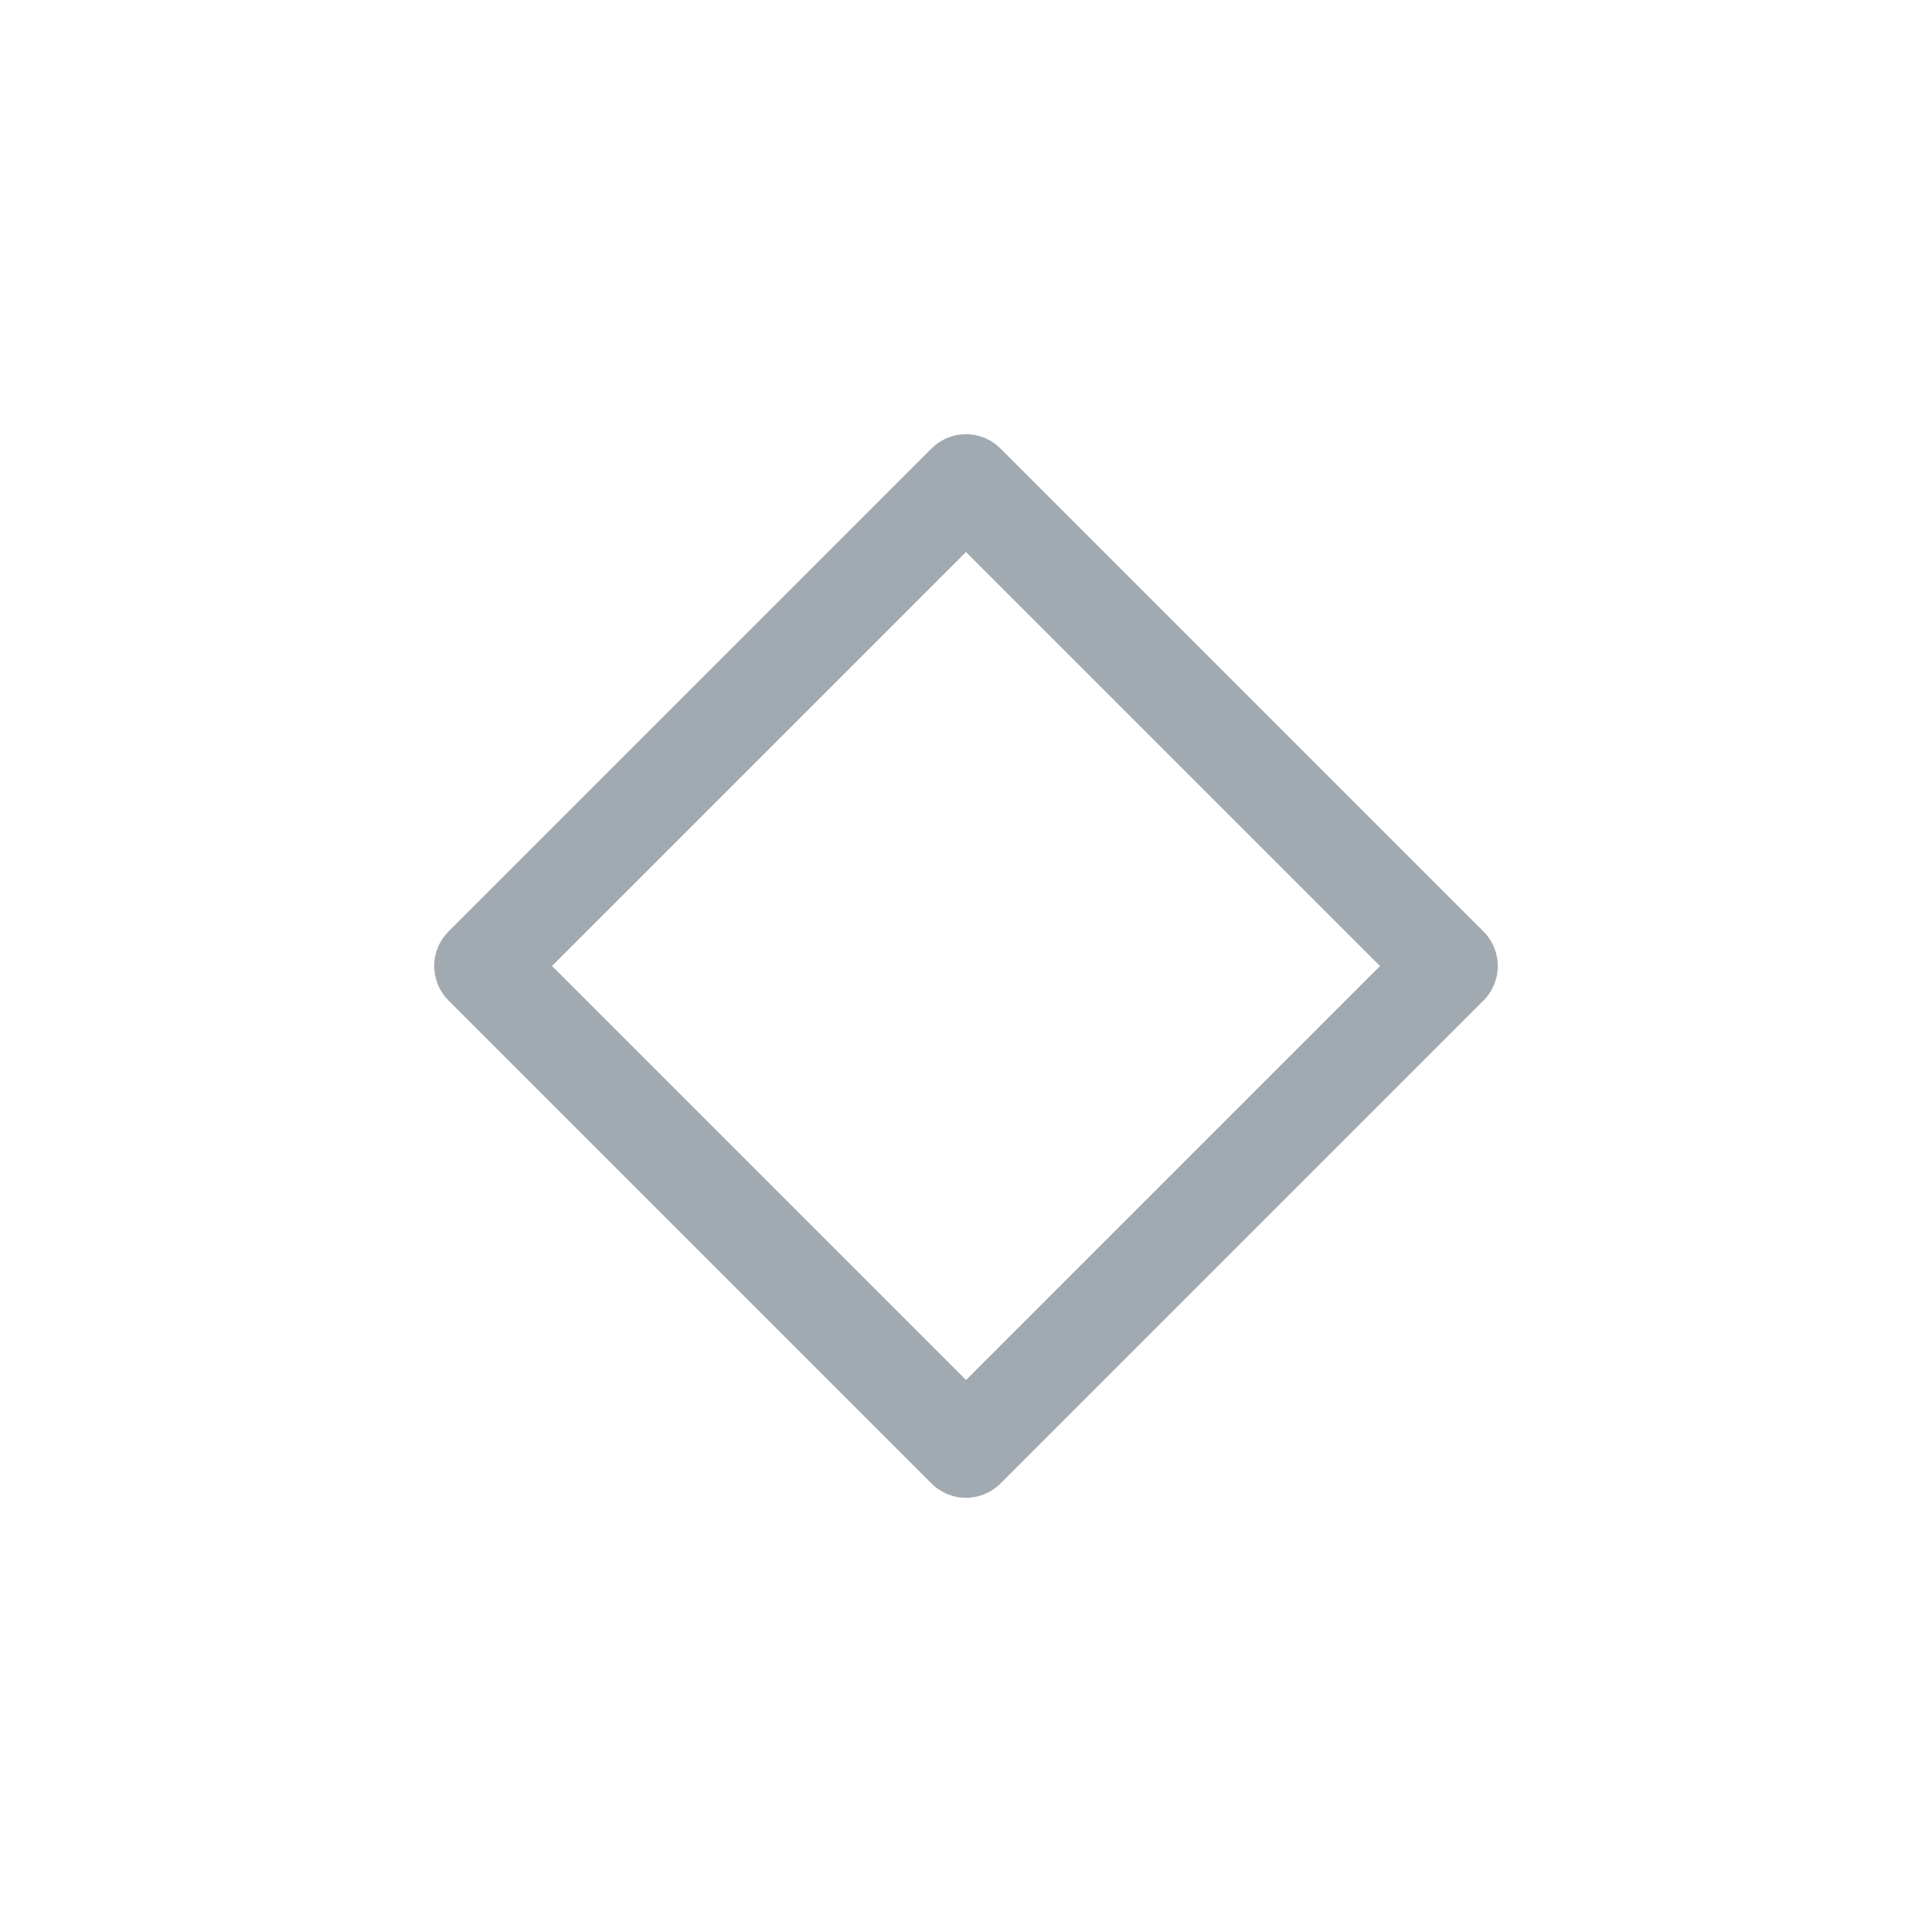
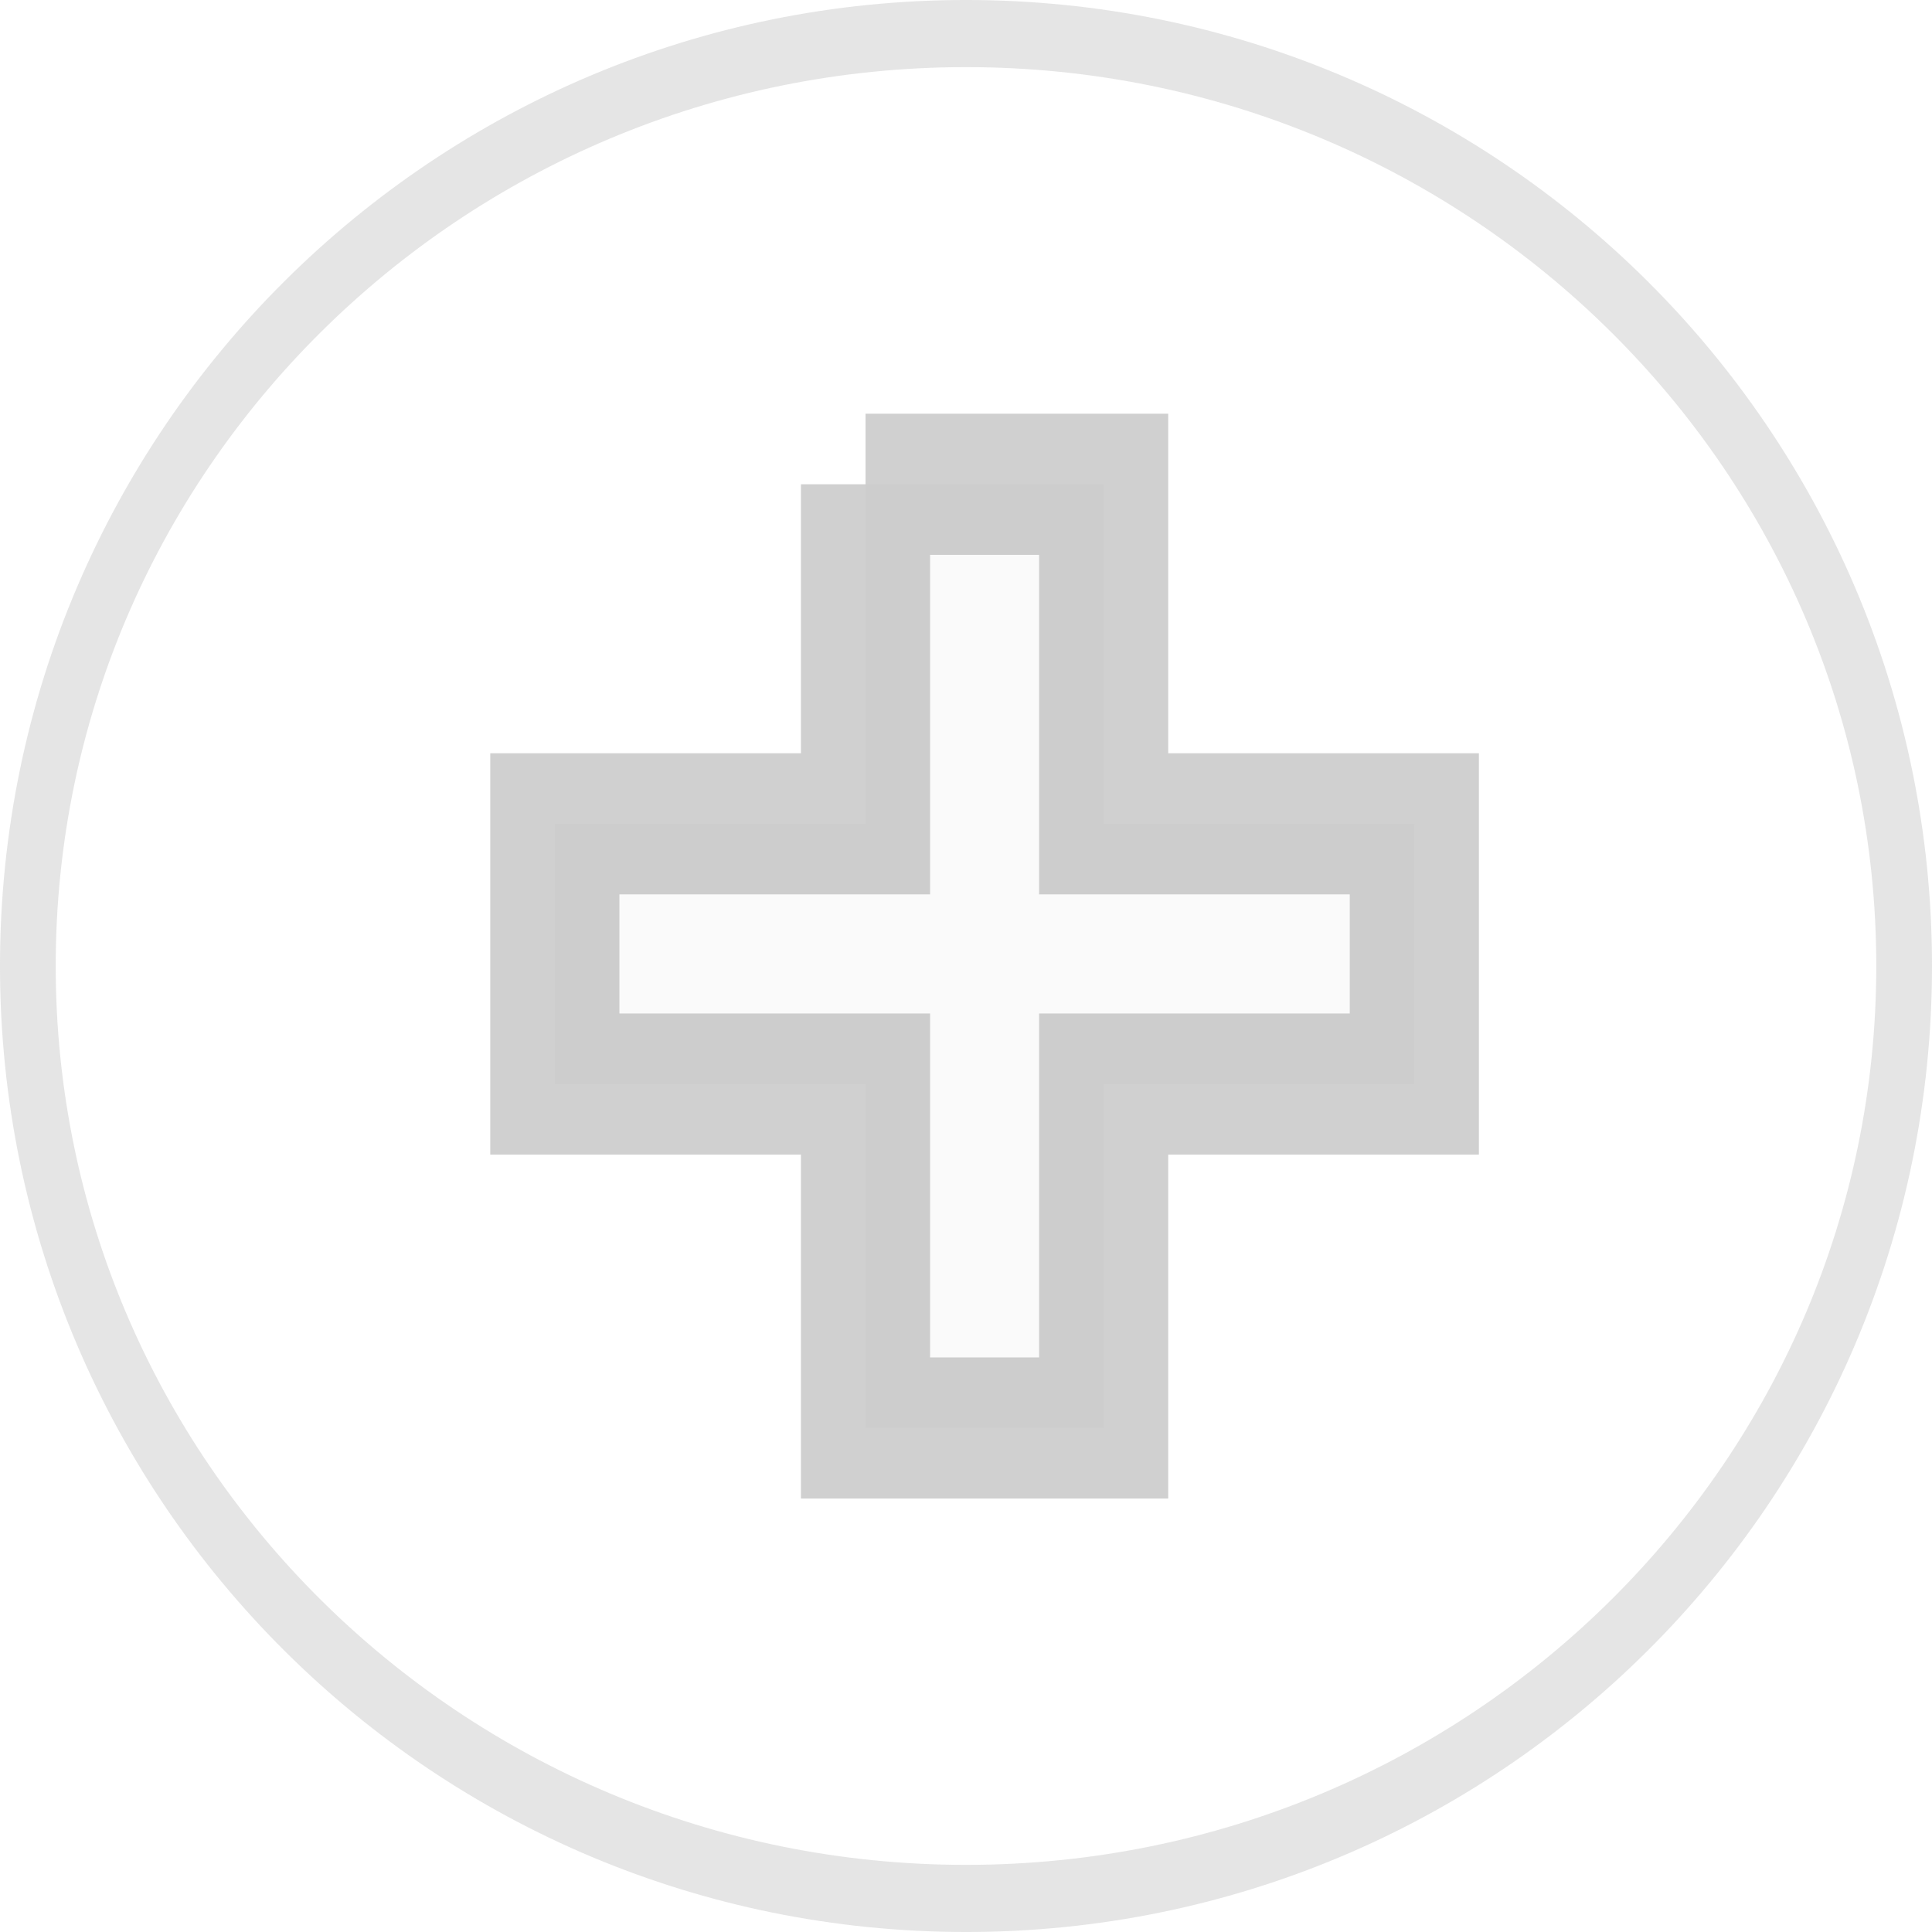
<svg xmlns="http://www.w3.org/2000/svg" viewBox="0 0 50 50" version="1.2" baseProfile="tiny">
  <defs>
</defs>
  <g fill="none" stroke="black" stroke-width="1" fill-rule="evenodd" stroke-linecap="square" stroke-linejoin="bevel">
-     <g fill="none" stroke="#a1a9b1" stroke-opacity="1" stroke-width="1.01" stroke-linecap="round" stroke-linejoin="round" transform="matrix(2.5,0,0,2.5,2.5,2.5)" font-family="Noto Sans" font-size="10" font-weight="400" font-style="normal">
-       <path vector-effect="none" fill-rule="evenodd" d="M4,9 L9,4 L14,9 L9,14 L4,9" />
+     <g fill="#f7f7f7" fill-opacity="1" stroke="none" transform="matrix(3.34185,0,0,3.65229,-8.19832,-114.271)" font-family="Noto Sans" font-size="10" font-weight="400" font-style="normal" opacity="0.63">
+       <path vector-effect="none" fill-rule="nonzero" d="M9.156,34.719 L9.156,37.125 L6.75,37.125 L6.75,38.969 L9.156,38.969 L9.156,41.406 L11,41.406 L11,38.969 L13.406,38.969 L13.406,37.125 L11,37.125 L11,34.719 L9.156,34.719" />
+     </g>
+     <g fill="none" stroke="#979797" stroke-opacity="1" stroke-width="1" stroke-linecap="butt" stroke-linejoin="miter" stroke-miterlimit="4" transform="matrix(3.34185,0,0,3.65229,-8.19832,-114.271)" font-family="Noto Sans" font-size="10" font-weight="400" font-style="normal" opacity="0.45">
+       <path vector-effect="none" fill-rule="nonzero" d="M9.156,34.719 L9.156,37.125 L6.75,37.125 L6.75,38.969 L9.156,38.969 L9.156,41.406 L11,41.406 L11,38.969 L13.406,38.969 L13.406,37.125 L11,37.125 L11,34.719 L9.156,34.719" />
+     </g>
+     <g fill="none" stroke="none" transform="matrix(2.71653,0,0,3.27207,-19.653,-9.35677)" font-family="Noto Sans" font-size="10" font-weight="400" font-style="normal">
+       <path vector-effect="none" fill-rule="nonzero" d="M25.375,10.5 C25.375,14.573 21.373,17.875 16.438,17.875 C11.502,17.875 7.5,14.573 7.5,10.5 C7.5,6.427 11.502,3.125 16.438,3.125 C21.373,3.125 25.375,6.427 25.375,10.5 " />
+     </g>
+     <g fill="none" stroke="#757575" stroke-opacity="1" stroke-width="0.531" stroke-linecap="butt" stroke-linejoin="round" transform="matrix(2.71653,0,0,3.27207,-19.653,-9.35677)" font-family="Noto Sans" font-size="10" font-weight="400" font-style="normal" opacity="0.189">
+       <path vector-effect="none" fill-rule="nonzero" d="M25.375,10.5 C25.375,14.573 21.373,17.875 16.438,17.875 C11.502,17.875 7.5,14.573 7.5,10.5 C7.5,6.427 11.502,3.125 16.438,3.125 C21.373,3.125 25.375,6.427 25.375,10.5 " />
    </g>
    <g fill="none" stroke="#000000" stroke-opacity="1" stroke-width="1" stroke-linecap="square" stroke-linejoin="bevel" transform="matrix(1,0,0,1,0,0)" font-family="Noto Sans" font-size="10" font-weight="400" font-style="normal">
</g>
  </g>
</svg>
